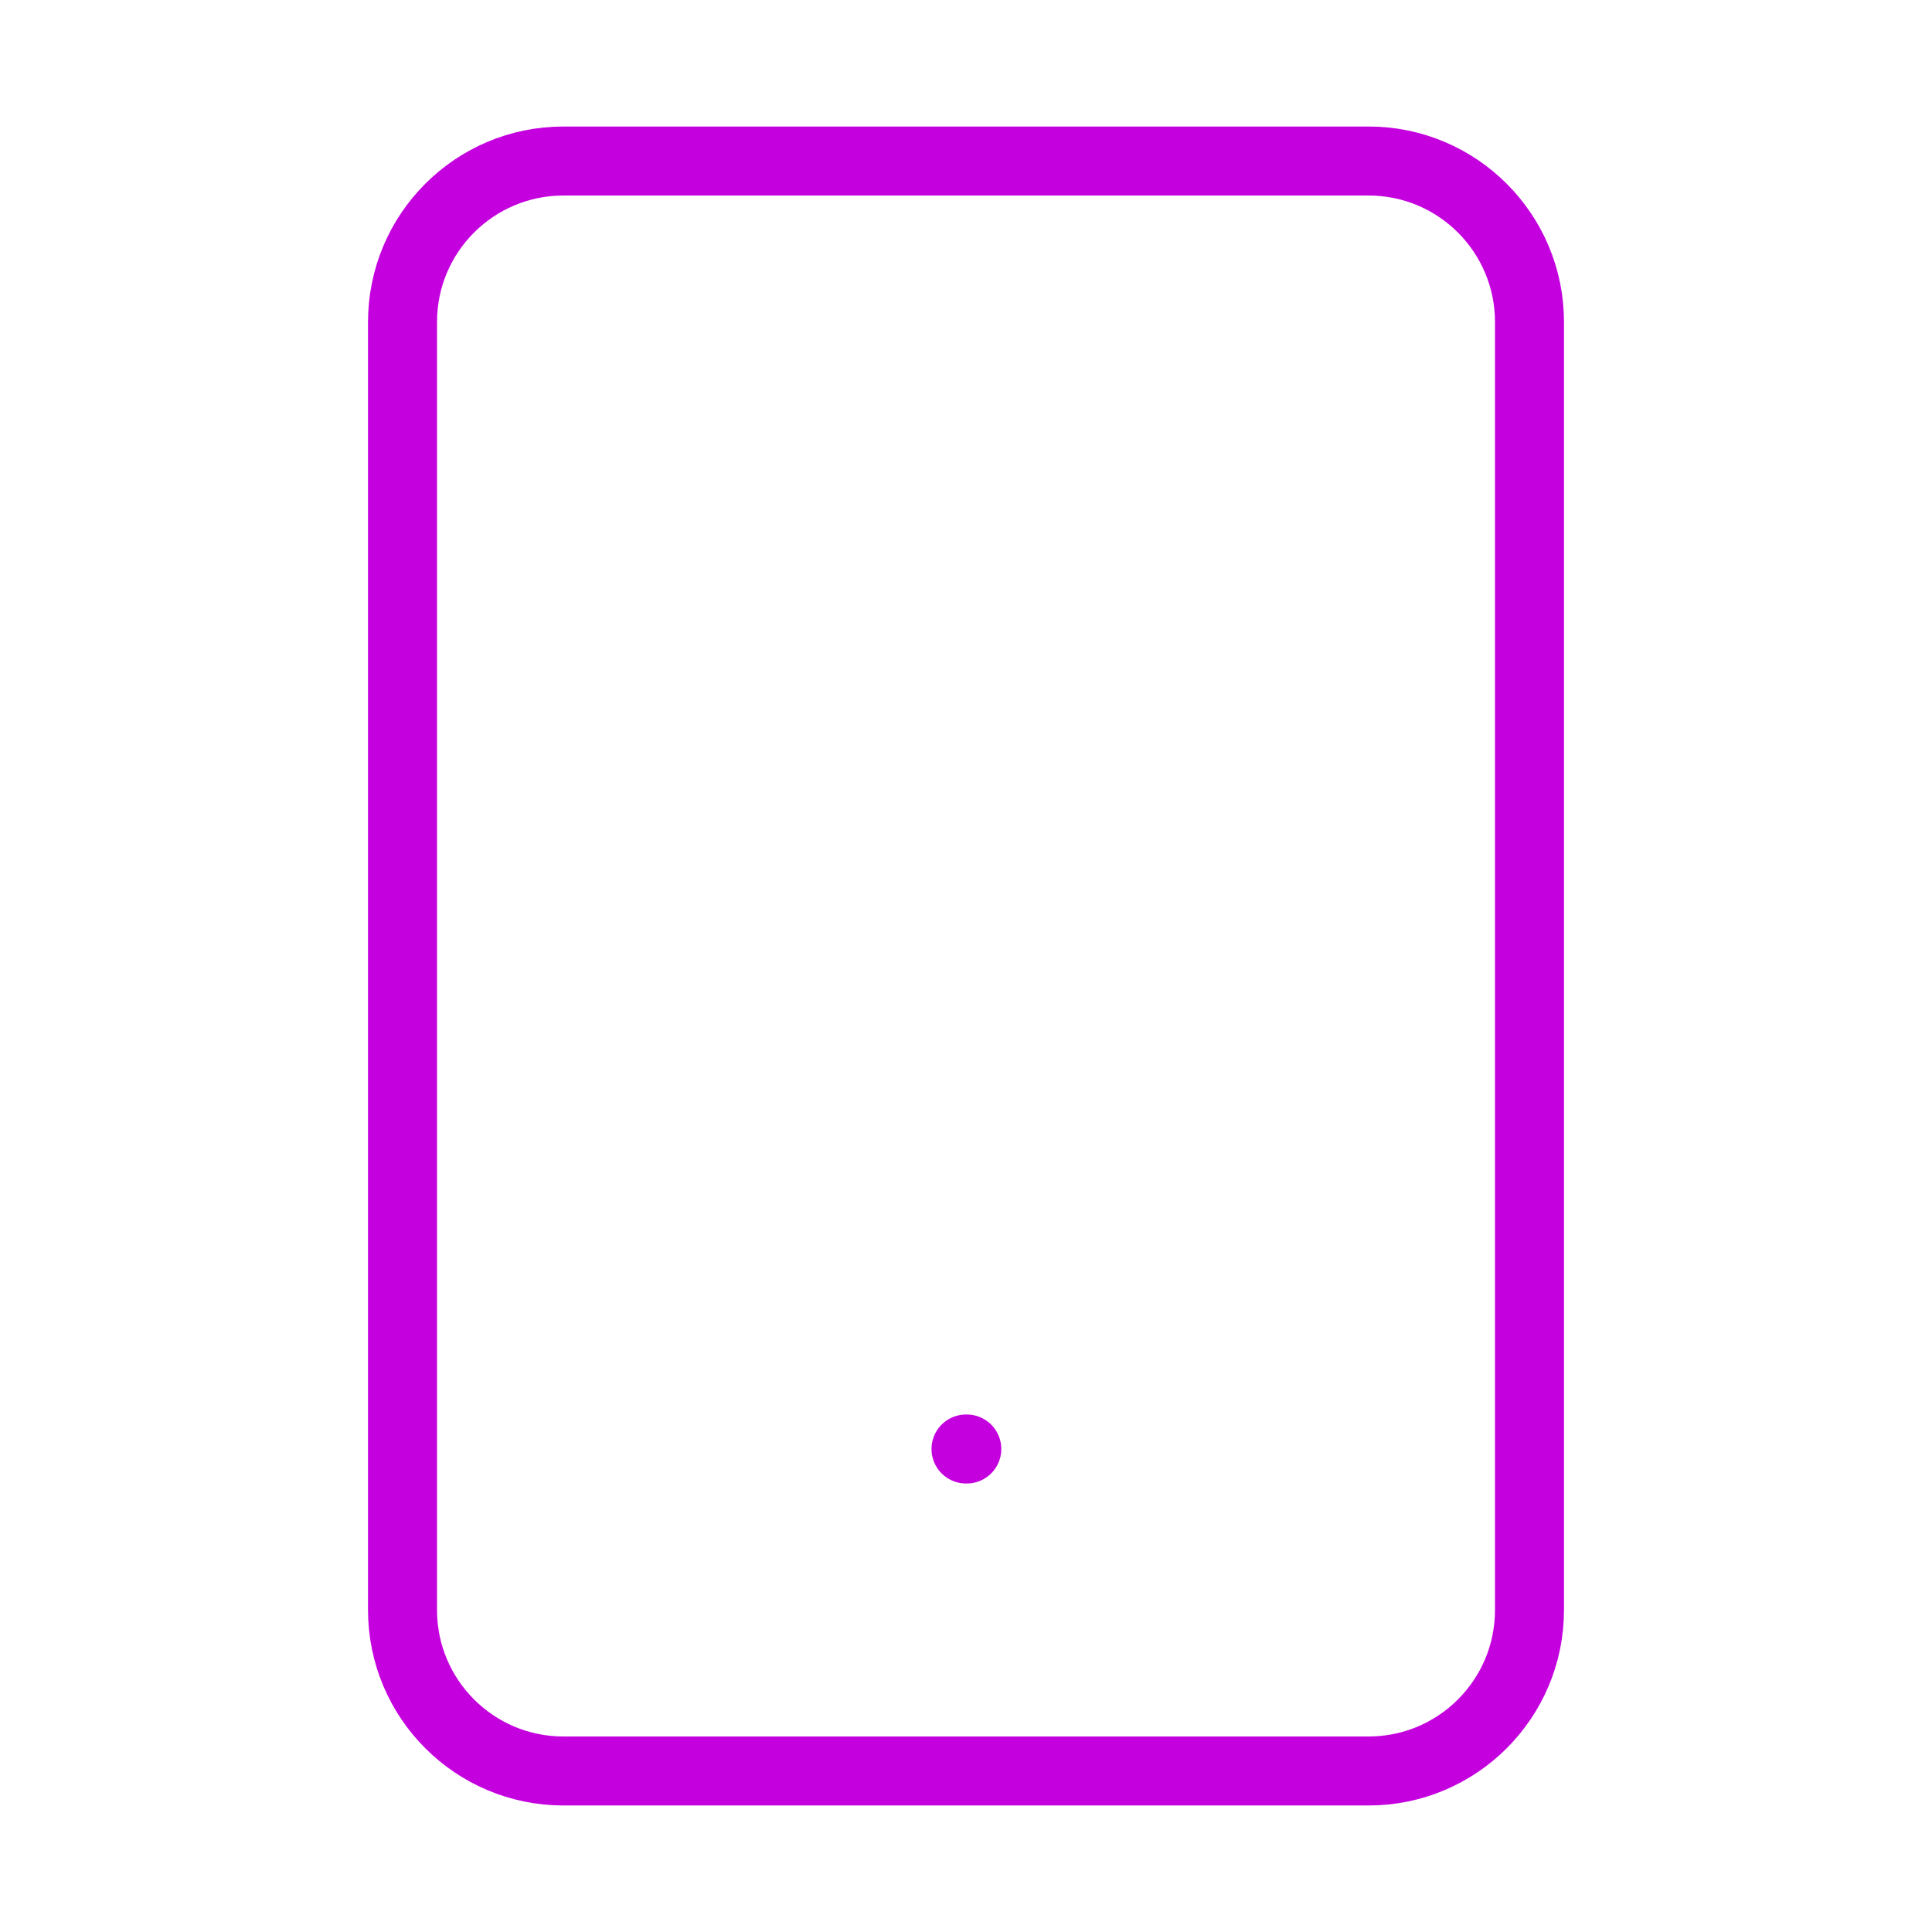
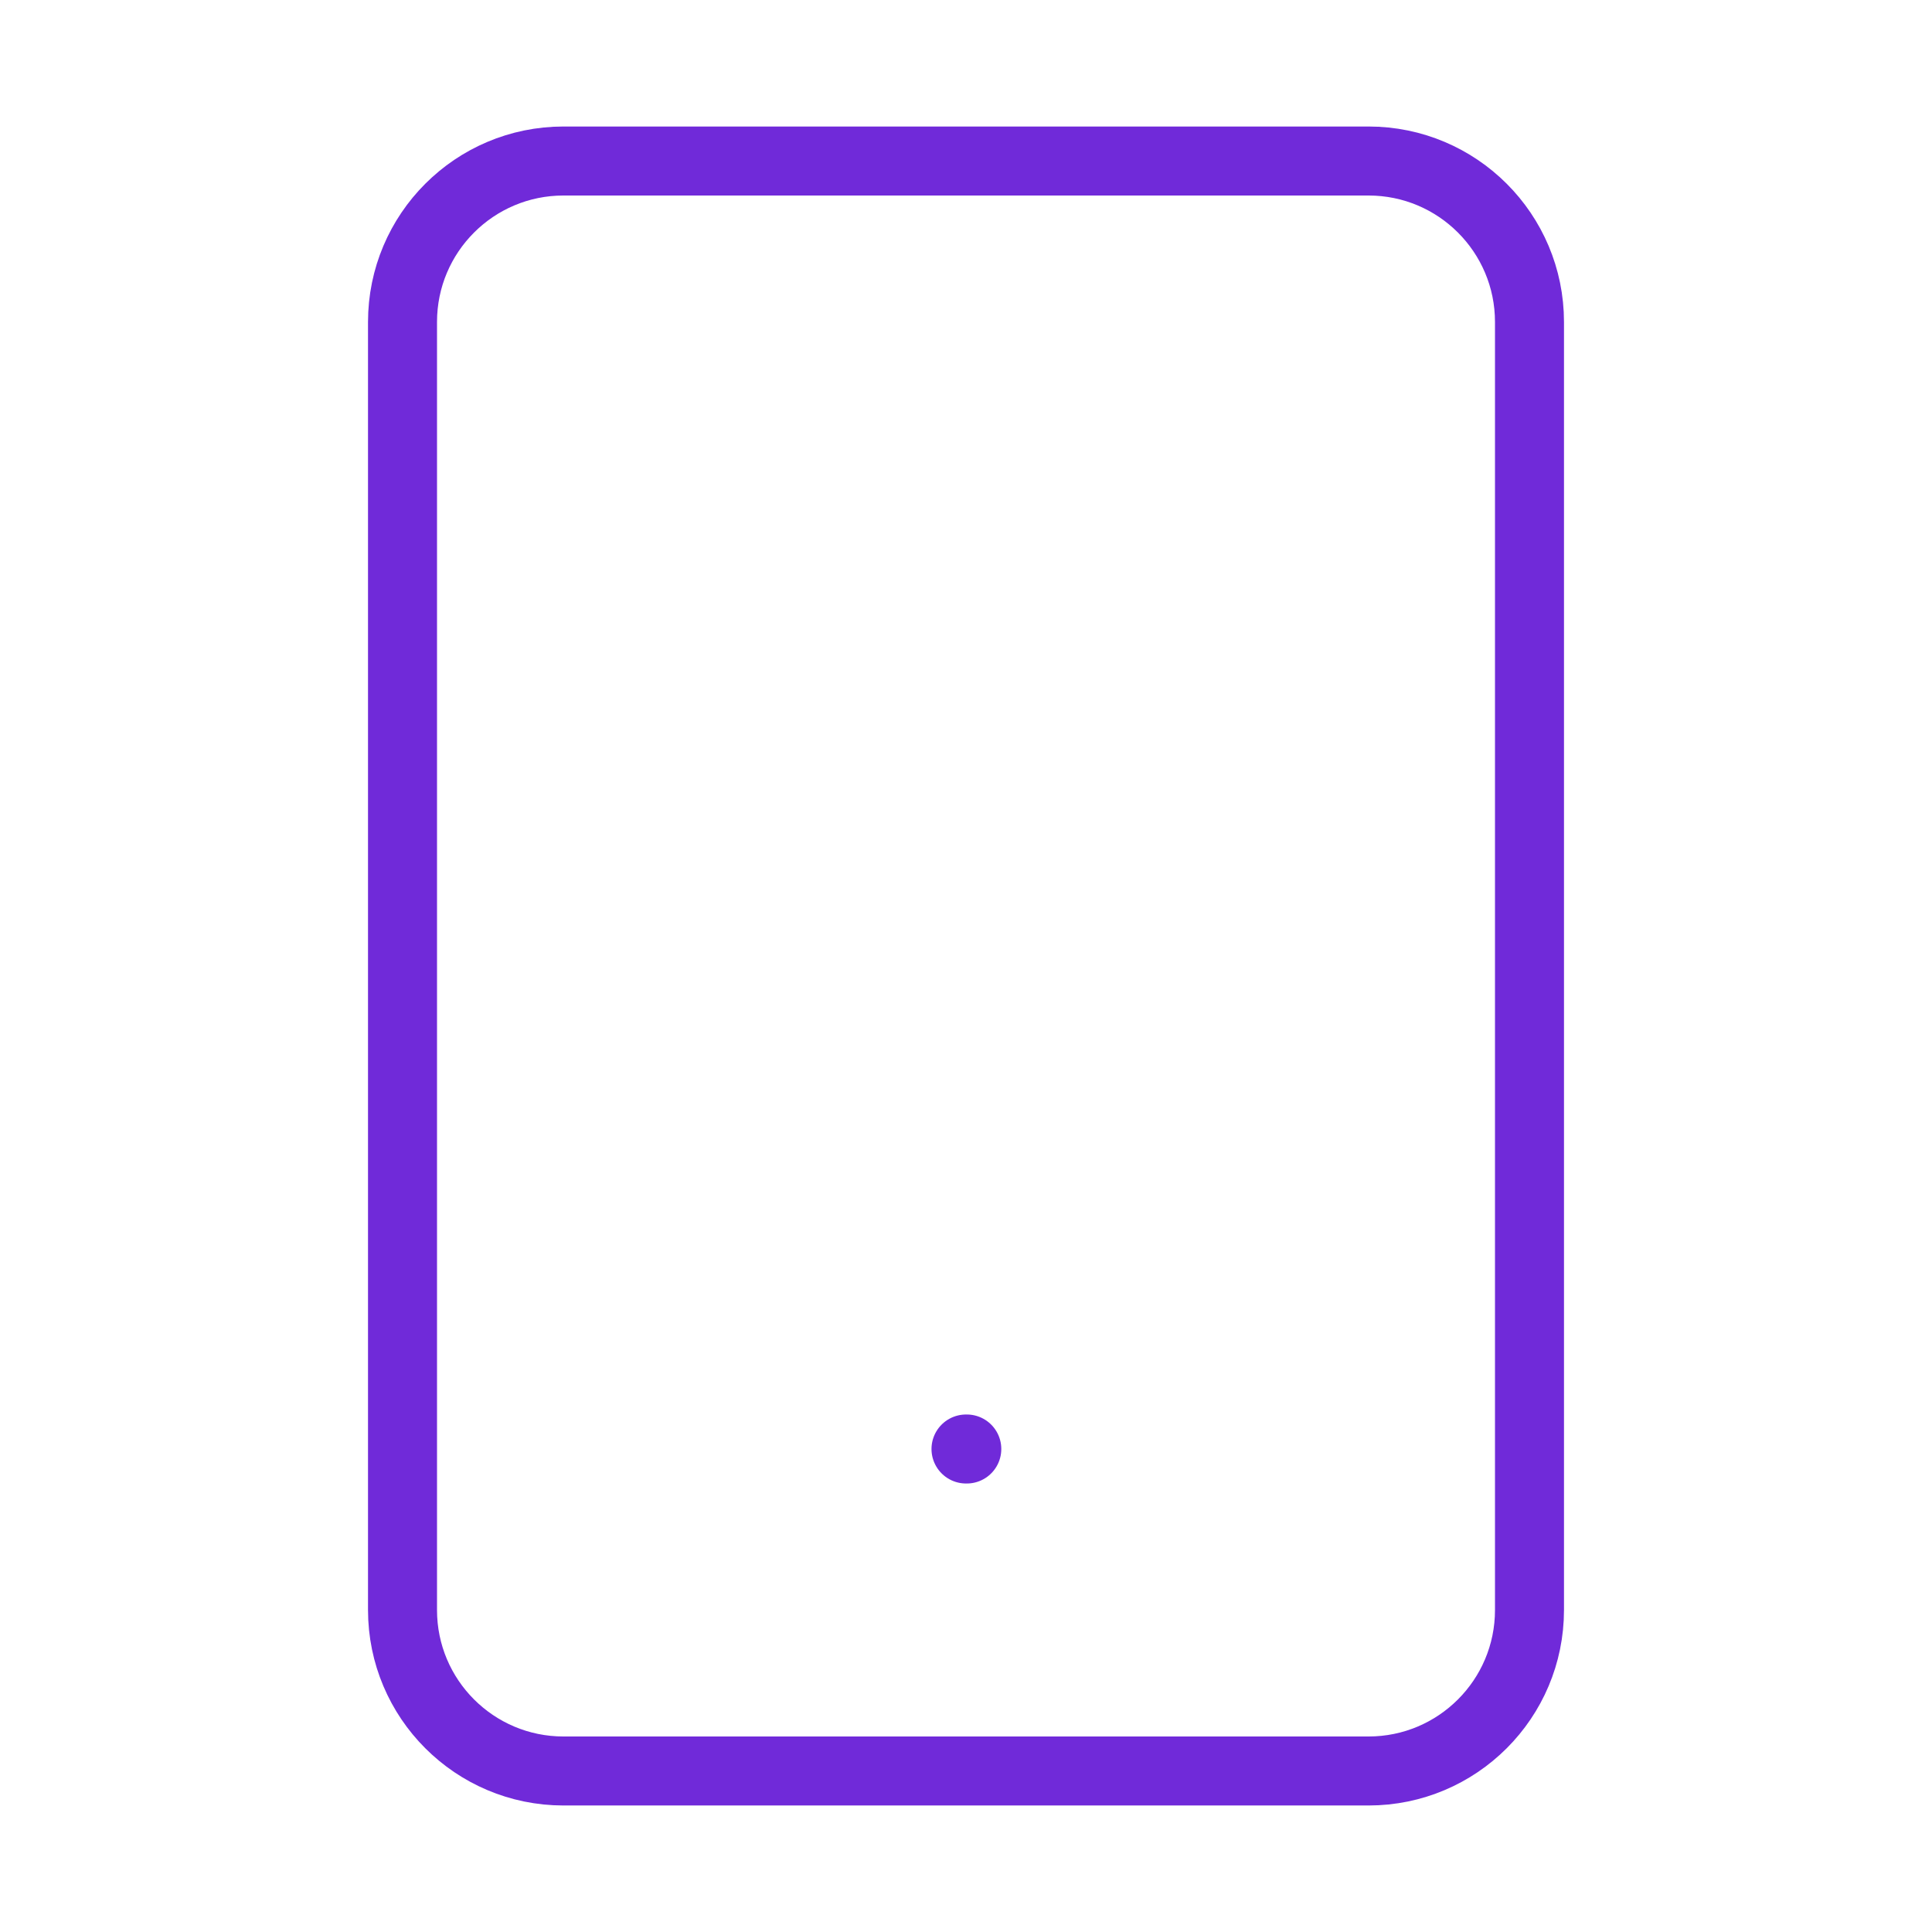
<svg xmlns="http://www.w3.org/2000/svg" width="56" height="56" viewBox="0 0 56 56" fill="none">
-   <path d="M39.667 4.667H16.333C13.756 4.667 11.667 6.756 11.667 9.333V46.667C11.667 49.244 13.756 51.333 16.333 51.333H39.667C42.244 51.333 44.333 49.244 44.333 46.667V9.333C44.333 6.756 42.244 4.667 39.667 4.667Z" stroke="#c500df" stroke-width="2" stroke-linecap="round" stroke-linejoin="round" />
-   <path d="M28 42H28.023" stroke="#c500df" stroke-width="2" stroke-linecap="round" stroke-linejoin="round" />
+   <path d="M39.667 4.667H16.333C13.756 4.667 11.667 6.756 11.667 9.333V46.667C11.667 49.244 13.756 51.333 16.333 51.333H39.667C42.244 51.333 44.333 49.244 44.333 46.667V9.333C44.333 6.756 42.244 4.667 39.667 4.667Z" stroke="#702ad9" stroke-width="2" stroke-linecap="round" stroke-linejoin="round" />
+   <path d="M28 42H28.023" stroke="#702ad9" stroke-width="2" stroke-linecap="round" stroke-linejoin="round" />
</svg>
